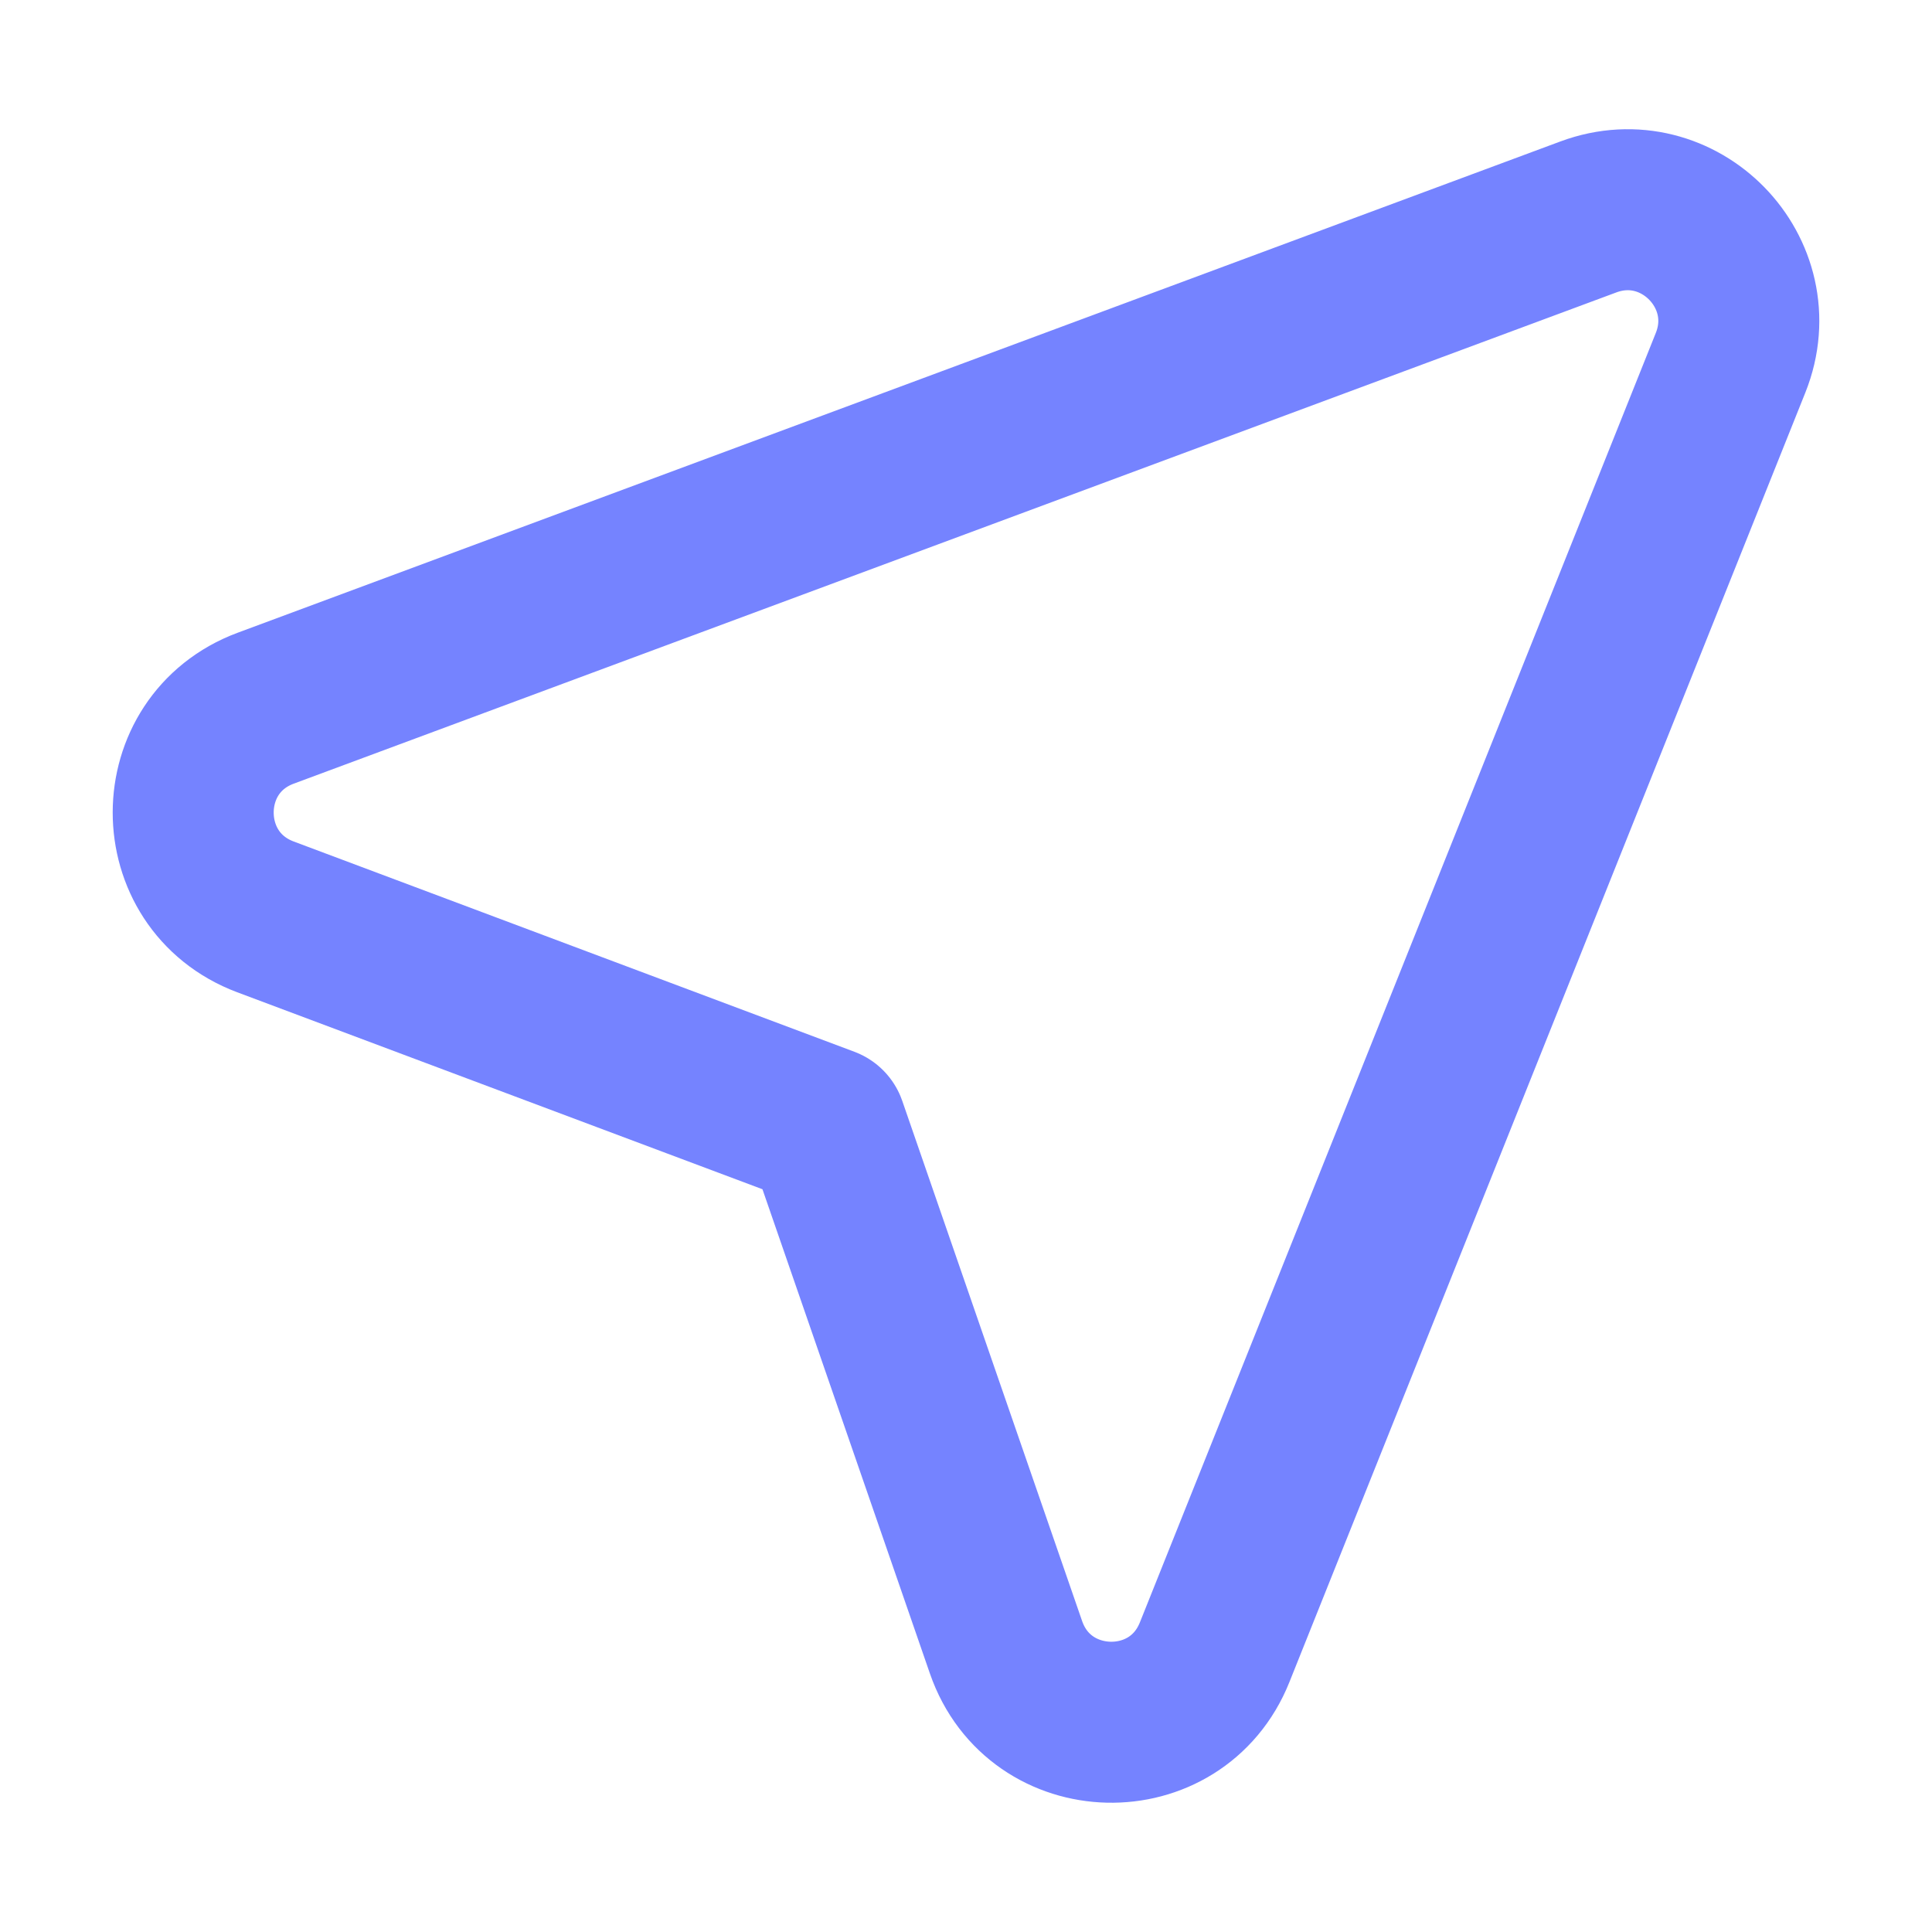
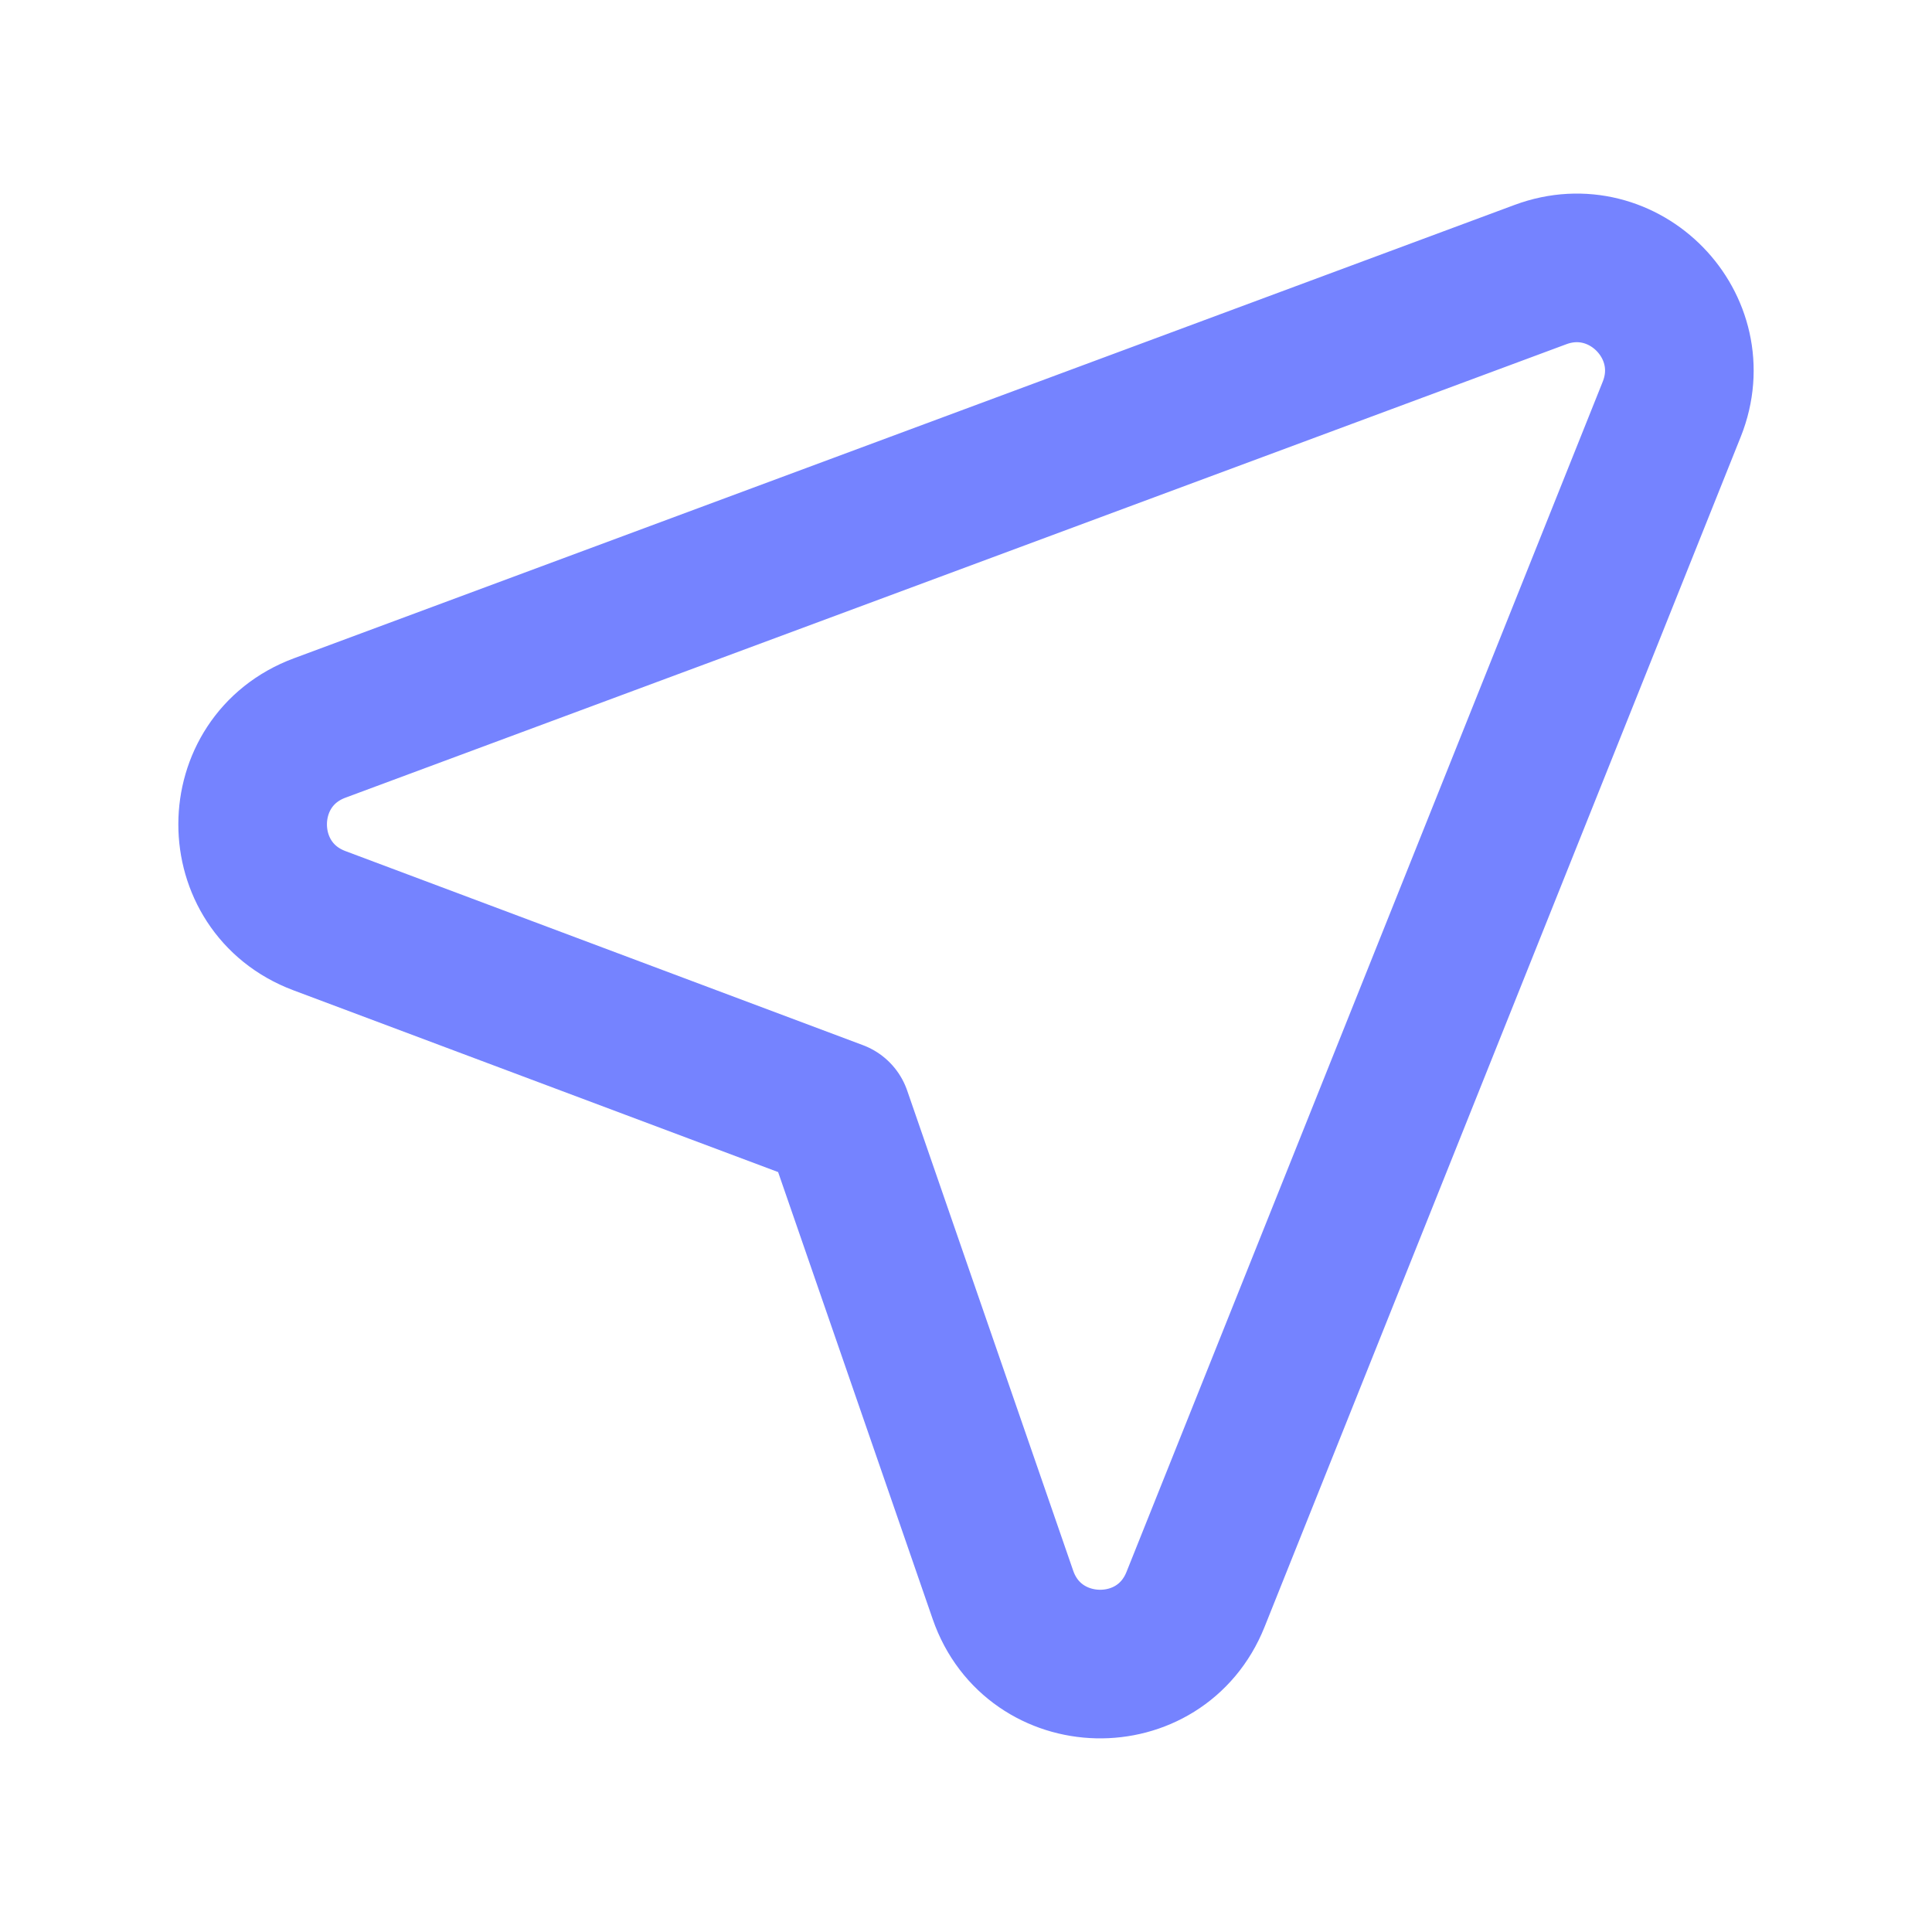
- <svg xmlns="http://www.w3.org/2000/svg" width="24" height="24" viewBox="0 0 24 24" fill="none">
+ <svg xmlns="http://www.w3.org/2000/svg" width="24" height="24" viewBox="-1 -1 26 26" fill="none">
  <path d="M10.263 14.002L12.497 20.463C12.916 21.674 14.614 21.714 15.089 20.524L21.498 4.506C21.943 3.392 20.856 2.277 19.731 2.695L3.302 8.797C2.101 9.243 2.099 10.94 3.298 11.39L10.263 14.002Z" stroke="#7583FF" stroke-width="2" stroke-linecap="round" stroke-linejoin="round" />
</svg>
